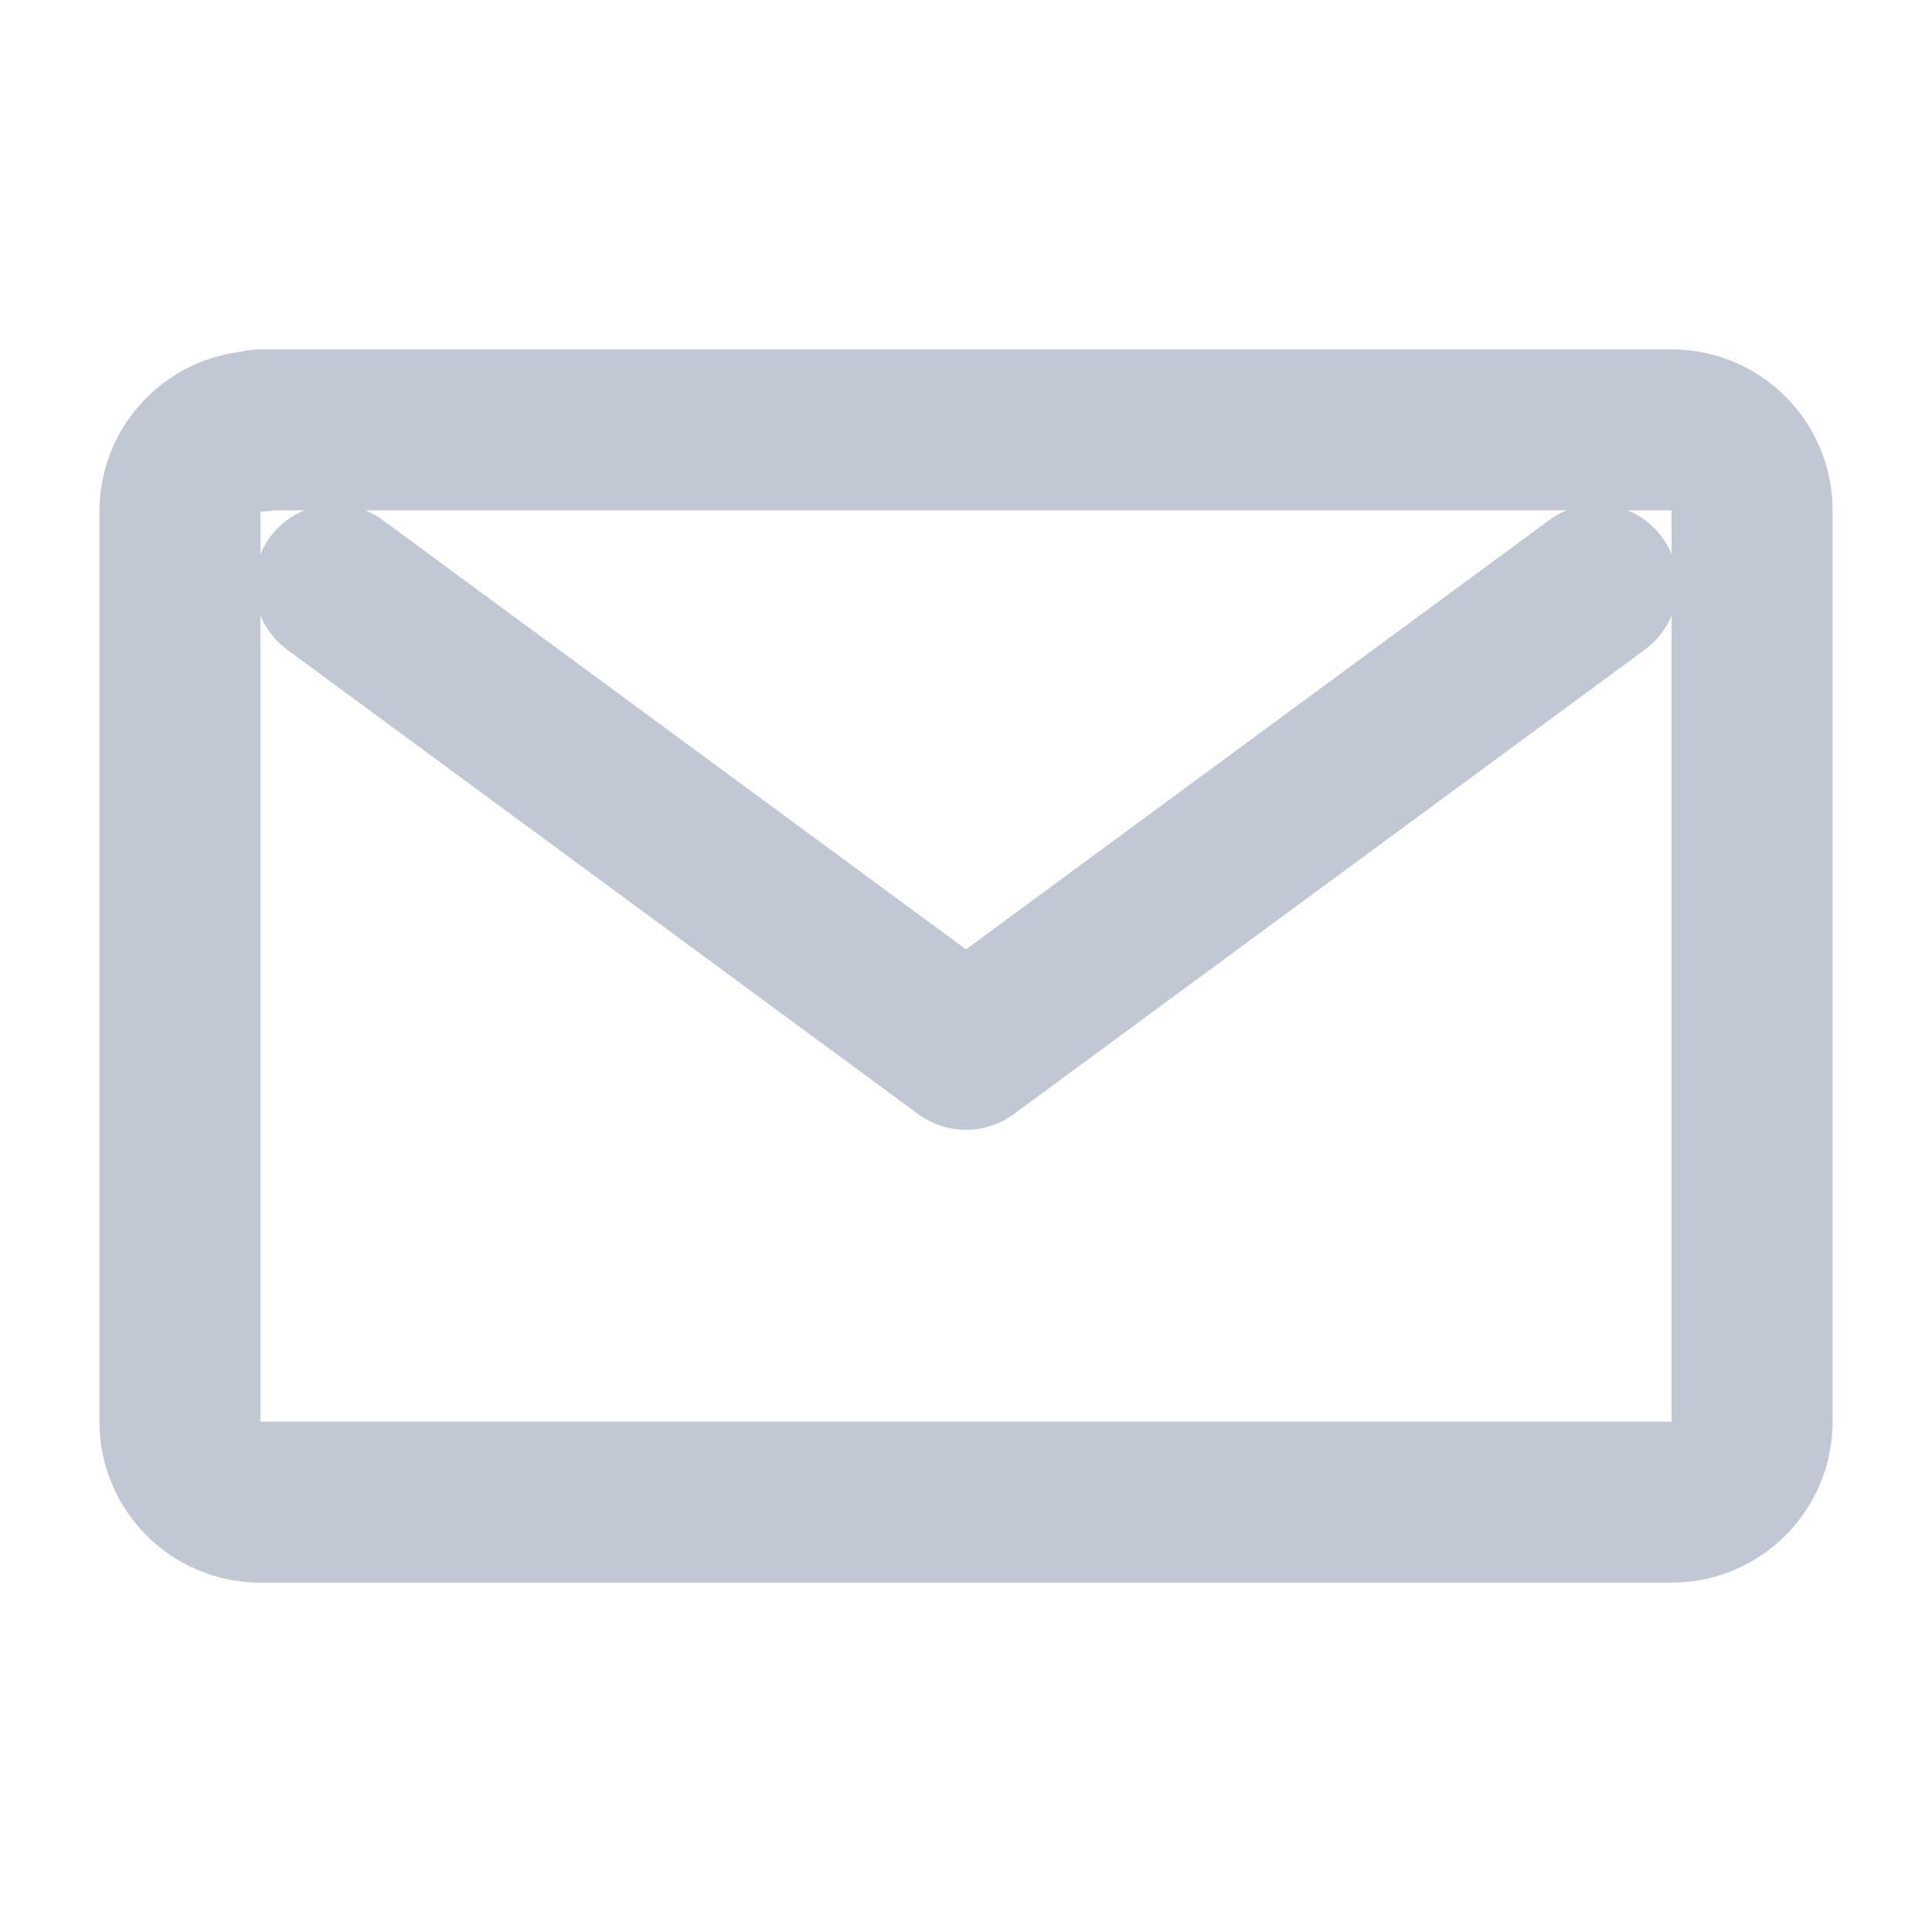
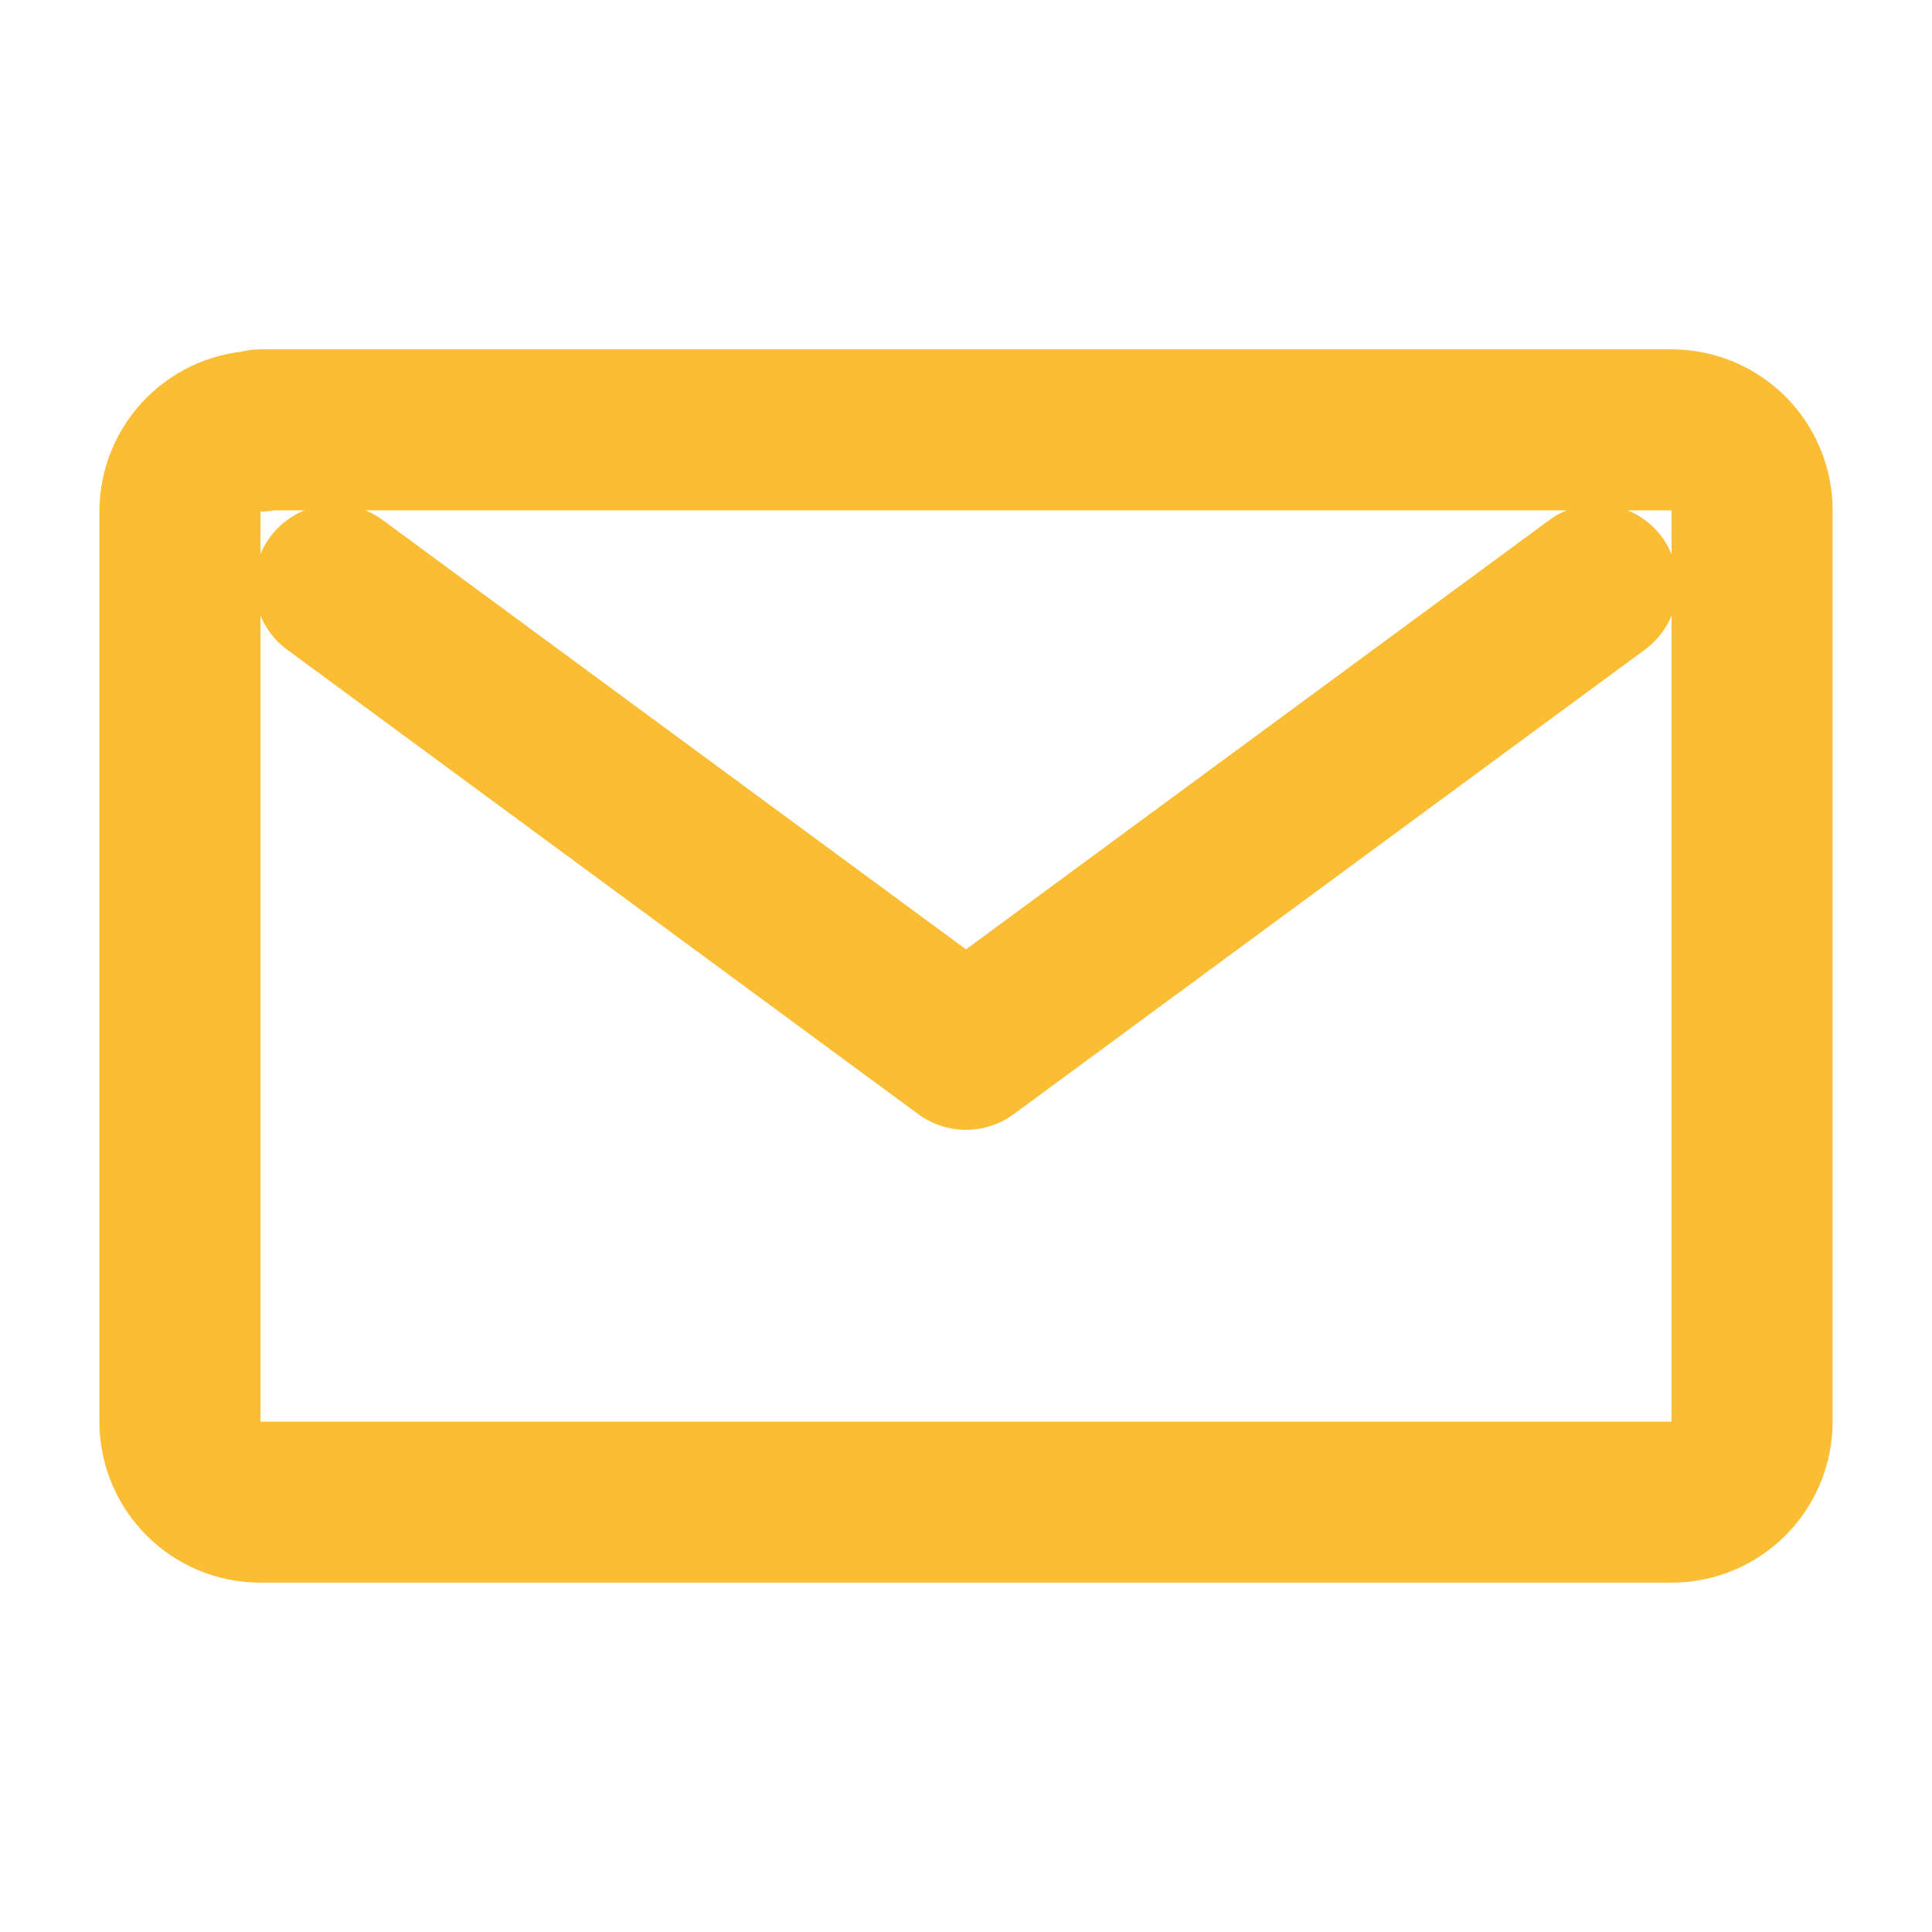
<svg xmlns="http://www.w3.org/2000/svg" width="800px" height="800px" viewBox="0 0 48 48" id="Layer_2" data-name="Layer 2">
  <defs>
    <style>.cls-1{fill:none;;stroke-linecap:round;stroke-linejoin:round;}</style>
  </defs>
-   <path class="cls-1" stroke="#C1C7D3" stroke-width="4" d="M6.47,10.71a2,2,0,0,0-2,2h0V35.32a2,2,0,0,0,2,2H41.53a2,2,0,0,0,2-2h0V12.68a2,2,0,0,0-2-2H6.47Zm33.21,3.82L24,26.07,8.32,14.53" />
+   <path class="cls-1" stroke="#fabd34" stroke-width="4" d="M6.47,10.71a2,2,0,0,0-2,2h0V35.32a2,2,0,0,0,2,2H41.53a2,2,0,0,0,2-2h0V12.68a2,2,0,0,0-2-2H6.47Zm33.21,3.82L24,26.07,8.32,14.53" />
</svg>
